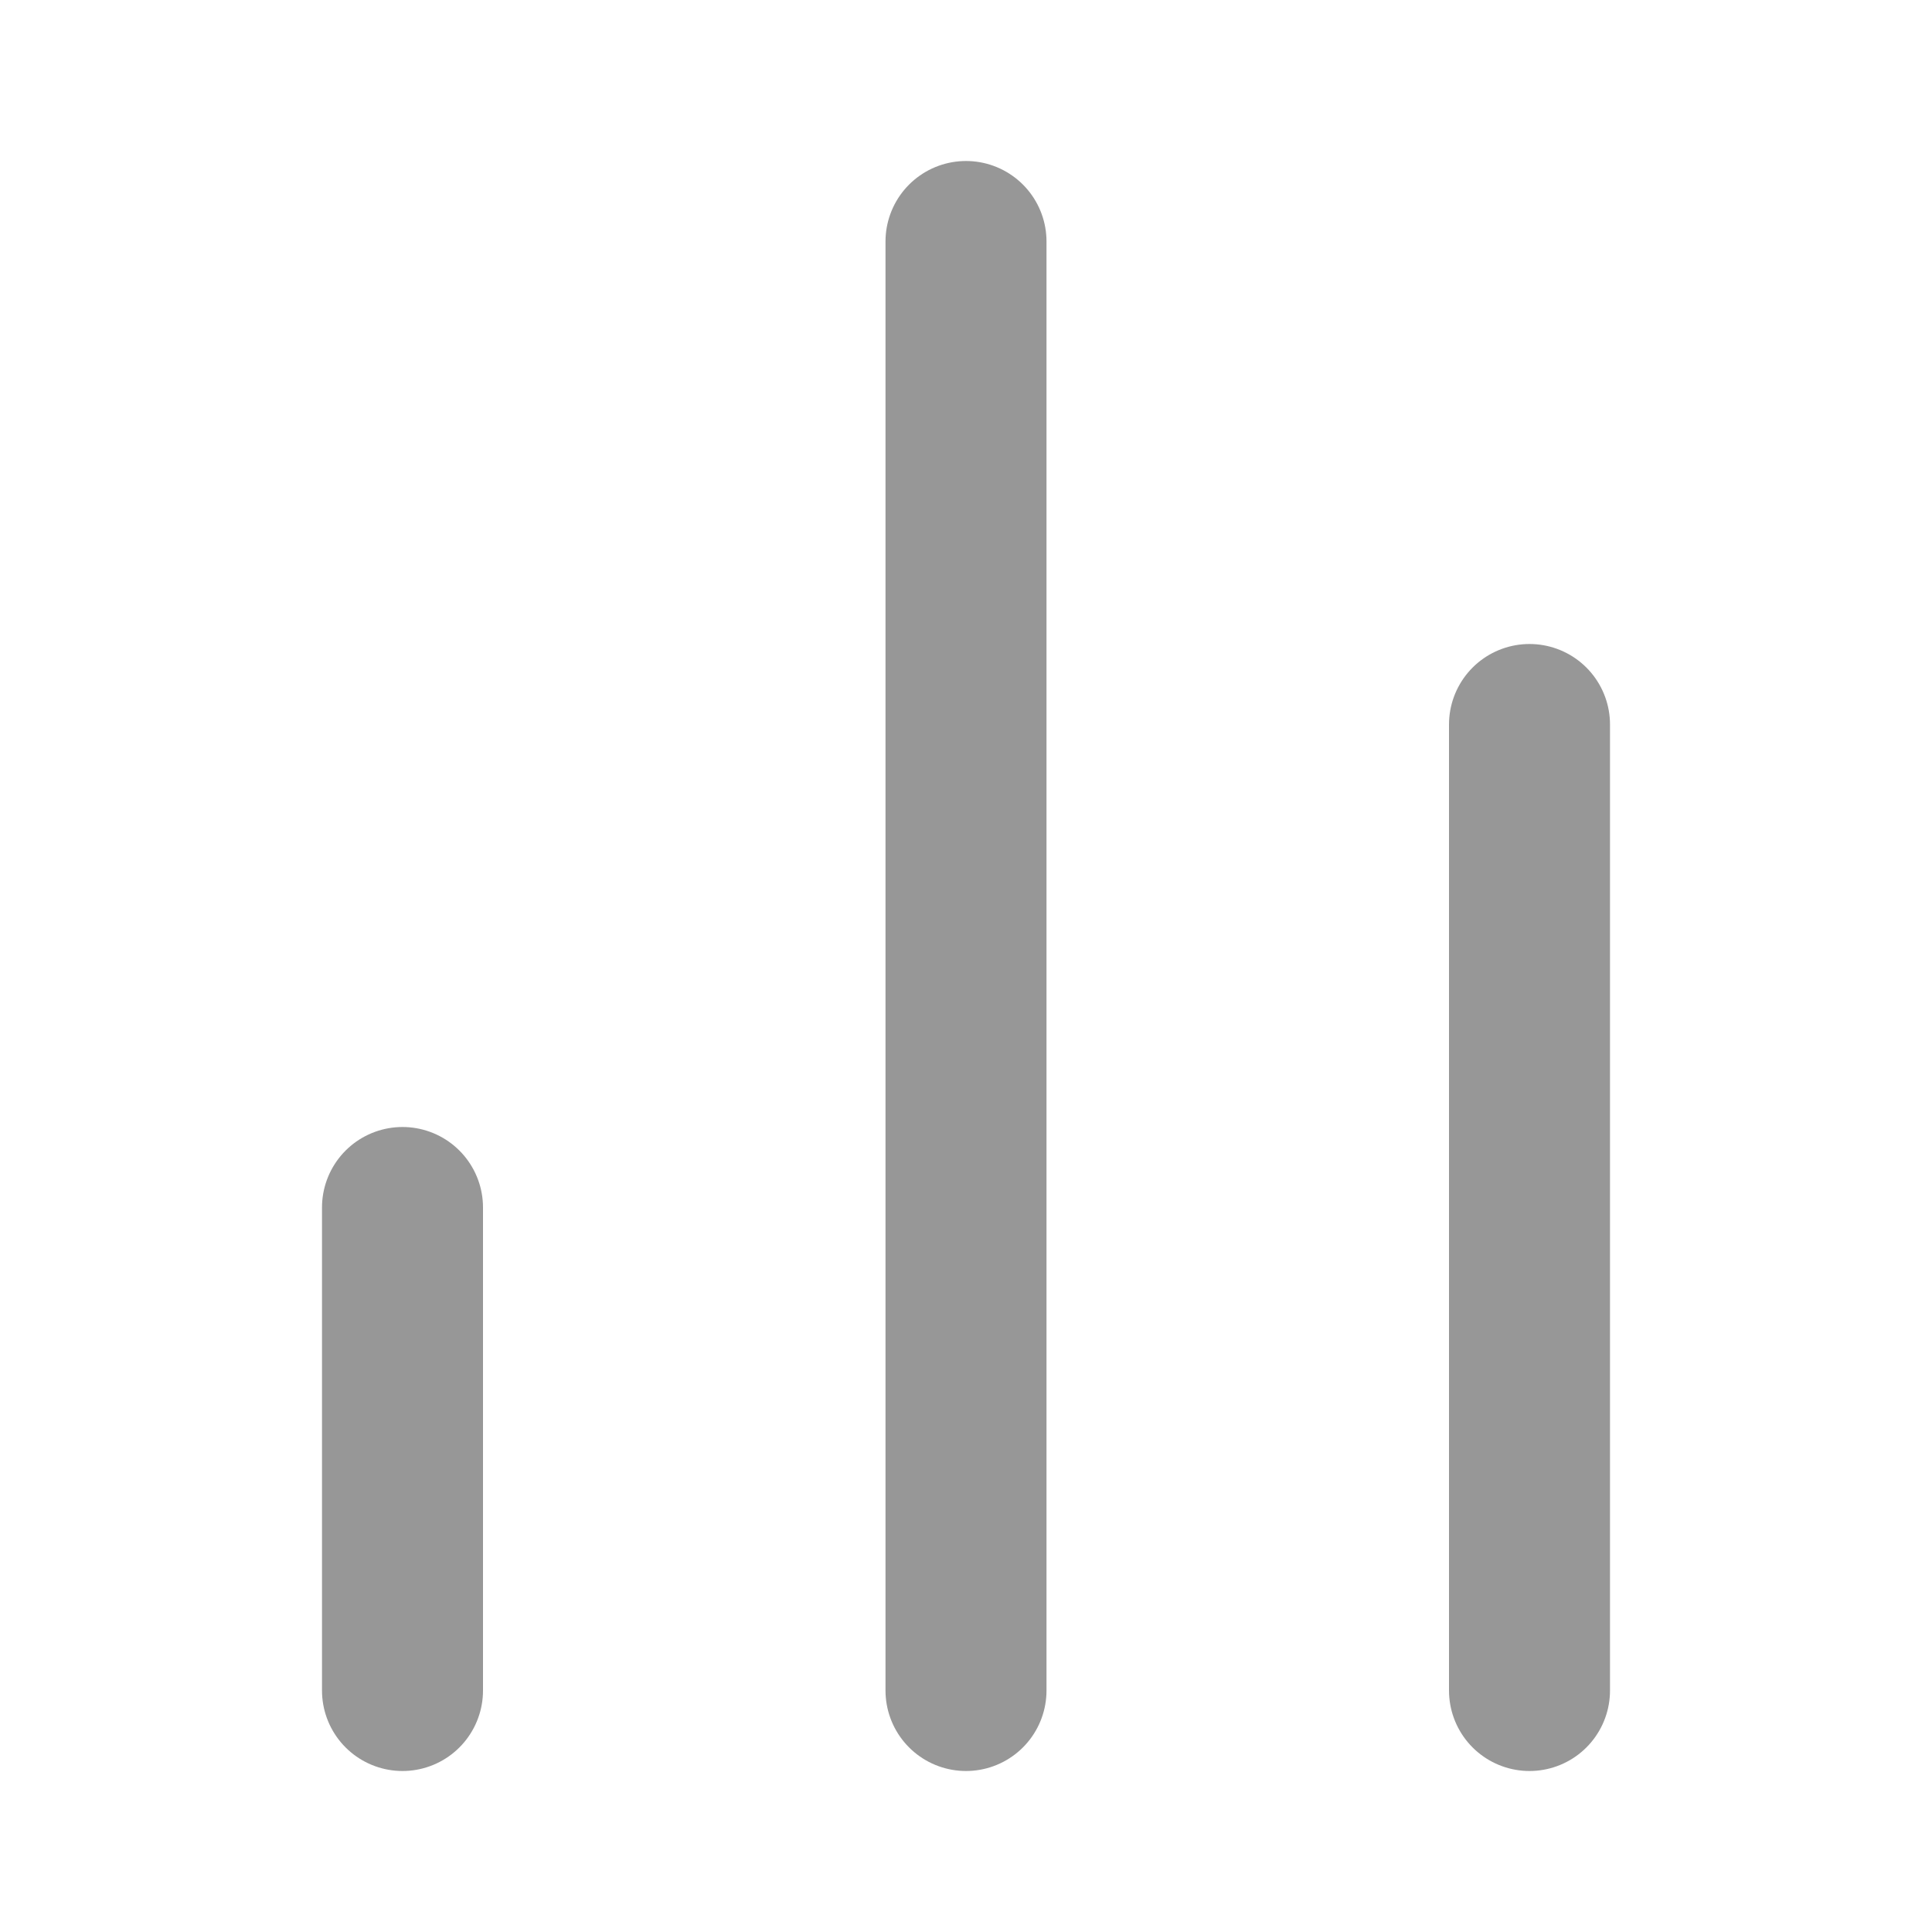
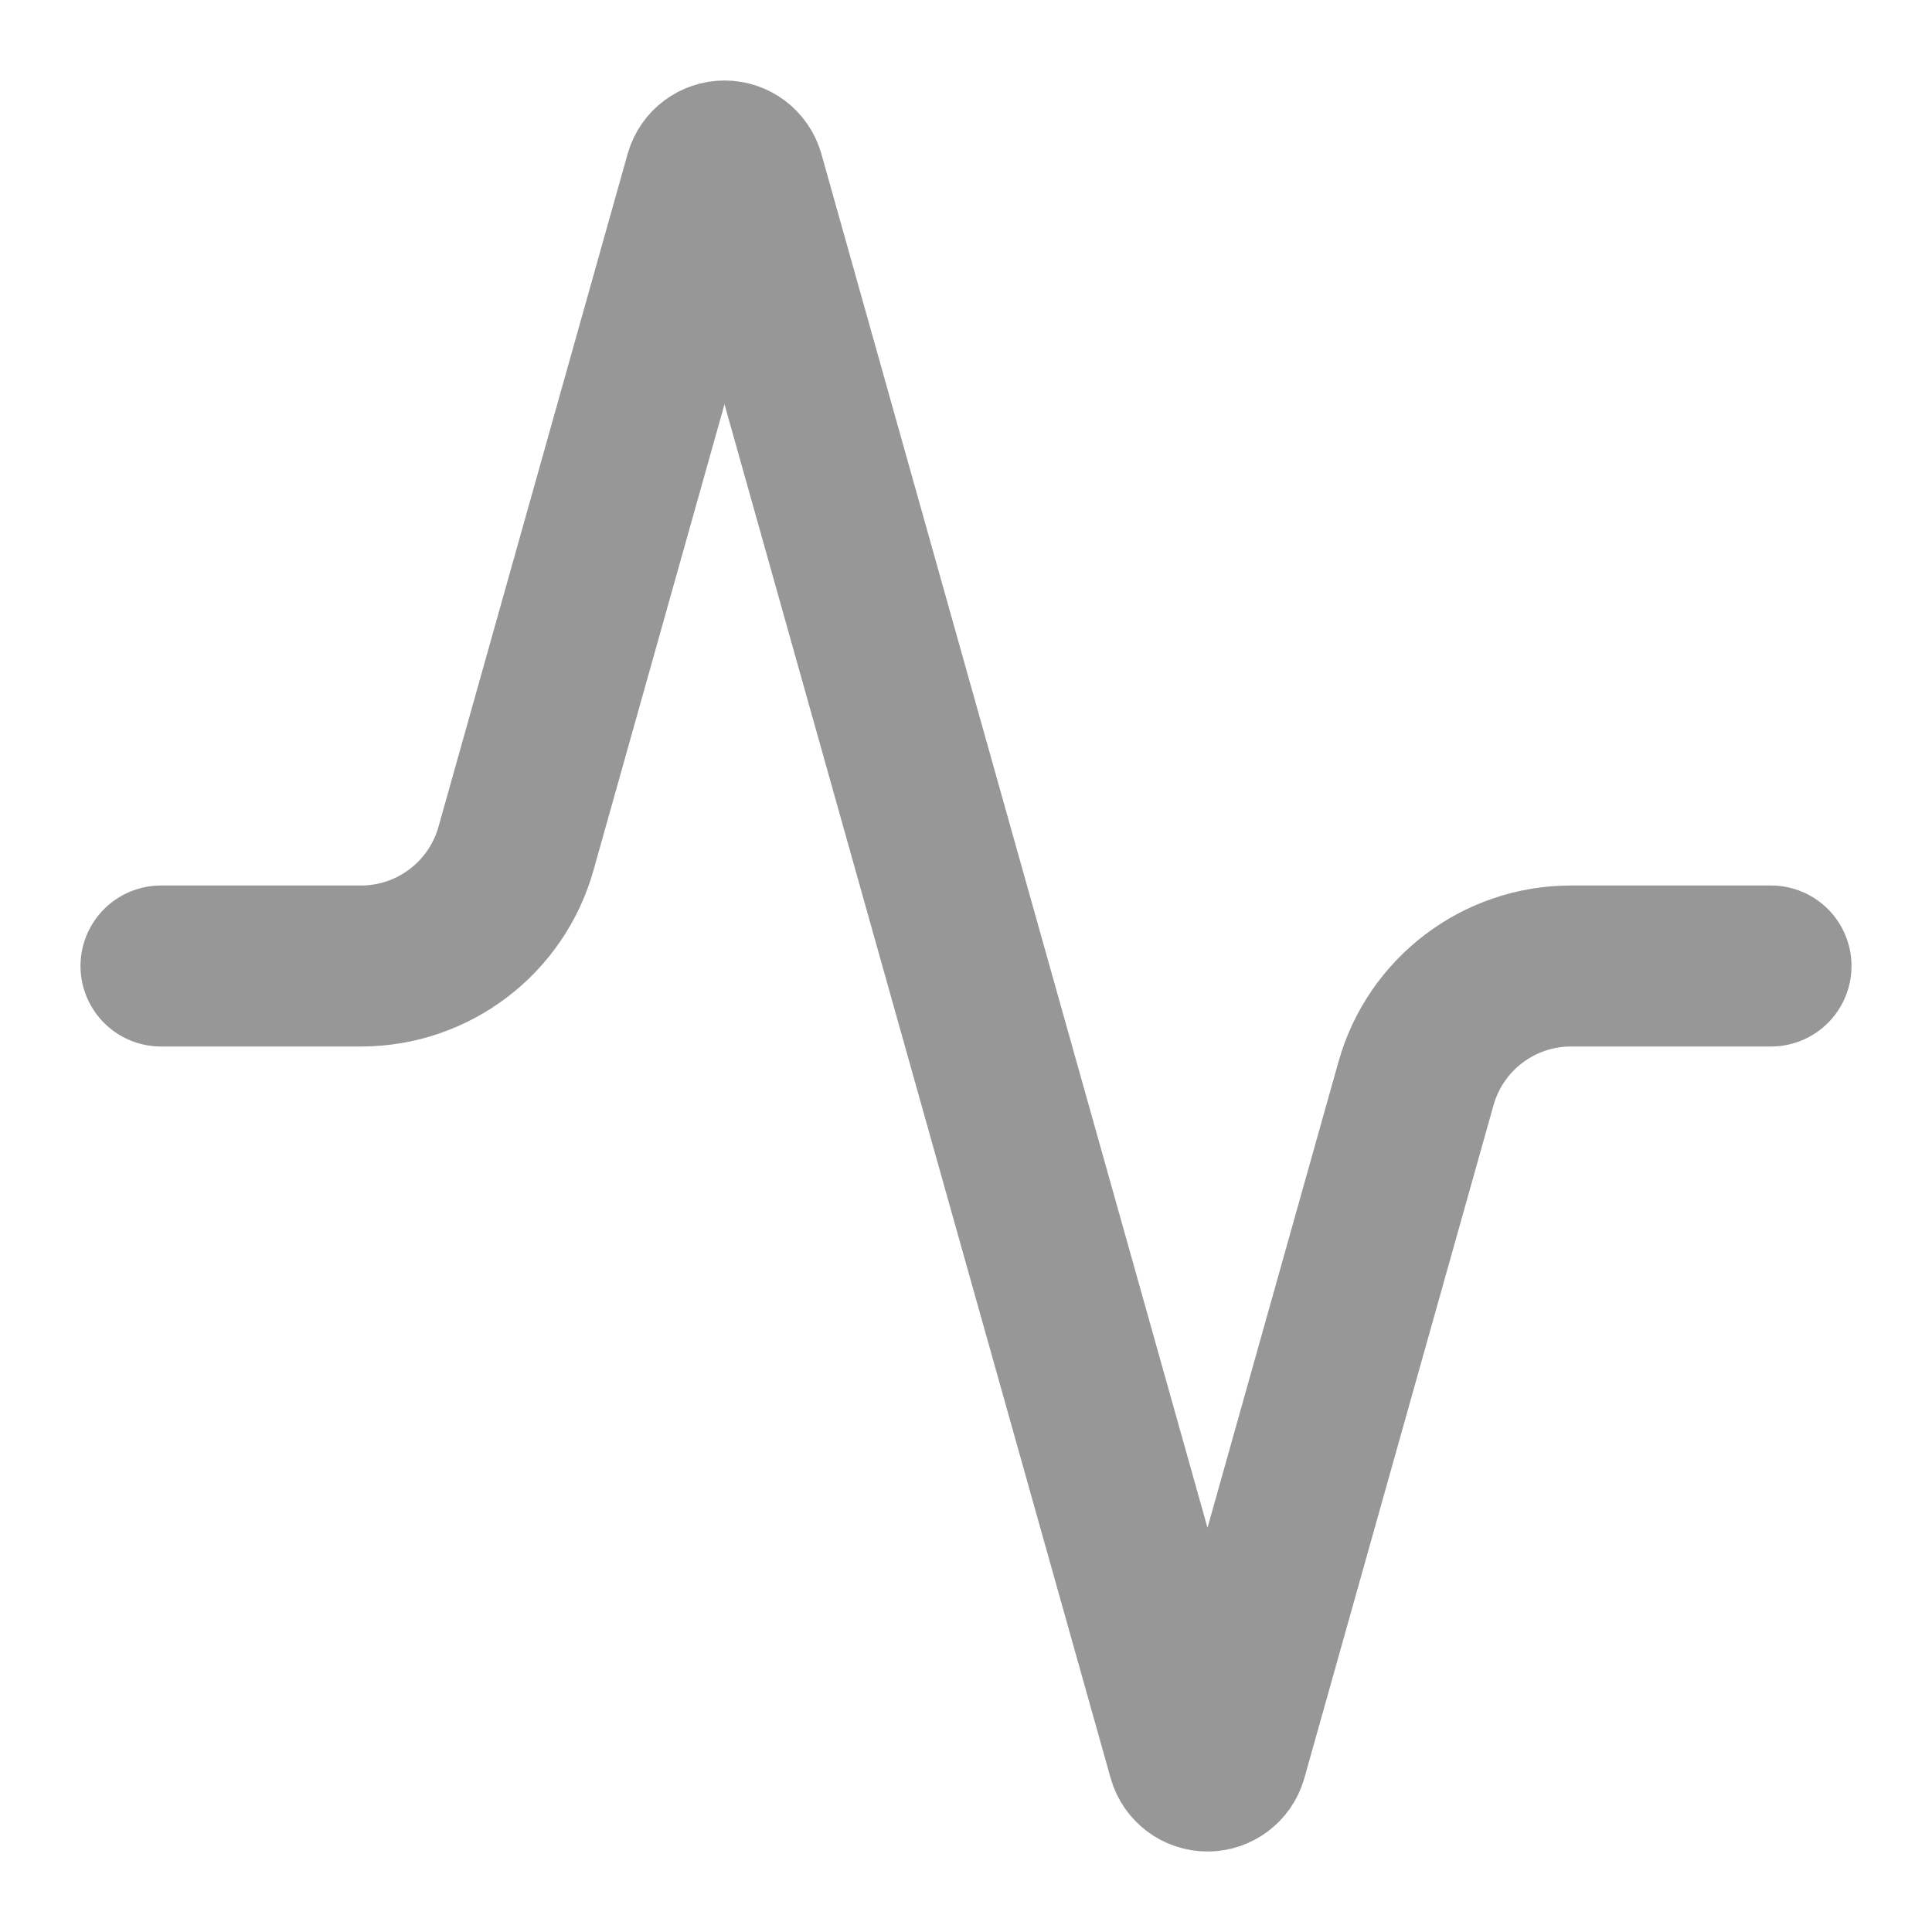
<svg xmlns="http://www.w3.org/2000/svg" width="24" height="24" viewBox="0 0 24 24" fill="none" stroke="#979797" stroke-width="2" stroke-linecap="round" stroke-linejoin="round">
-   <path d="M5 21v-6" />
-   <path d="M12 21V3" />
-   <path d="M19 21V9" />
+   <path d="M22 12h-2.48a2 2 0 0 0-1.93 1.46l-2.35 8.36a.25.25 0 0 1-.48 0L9.24 2.18a.25.25 0 0 0-.48 0l-2.35 8.36A2 2 0 0 1 4.49 12H2" />
</svg>
